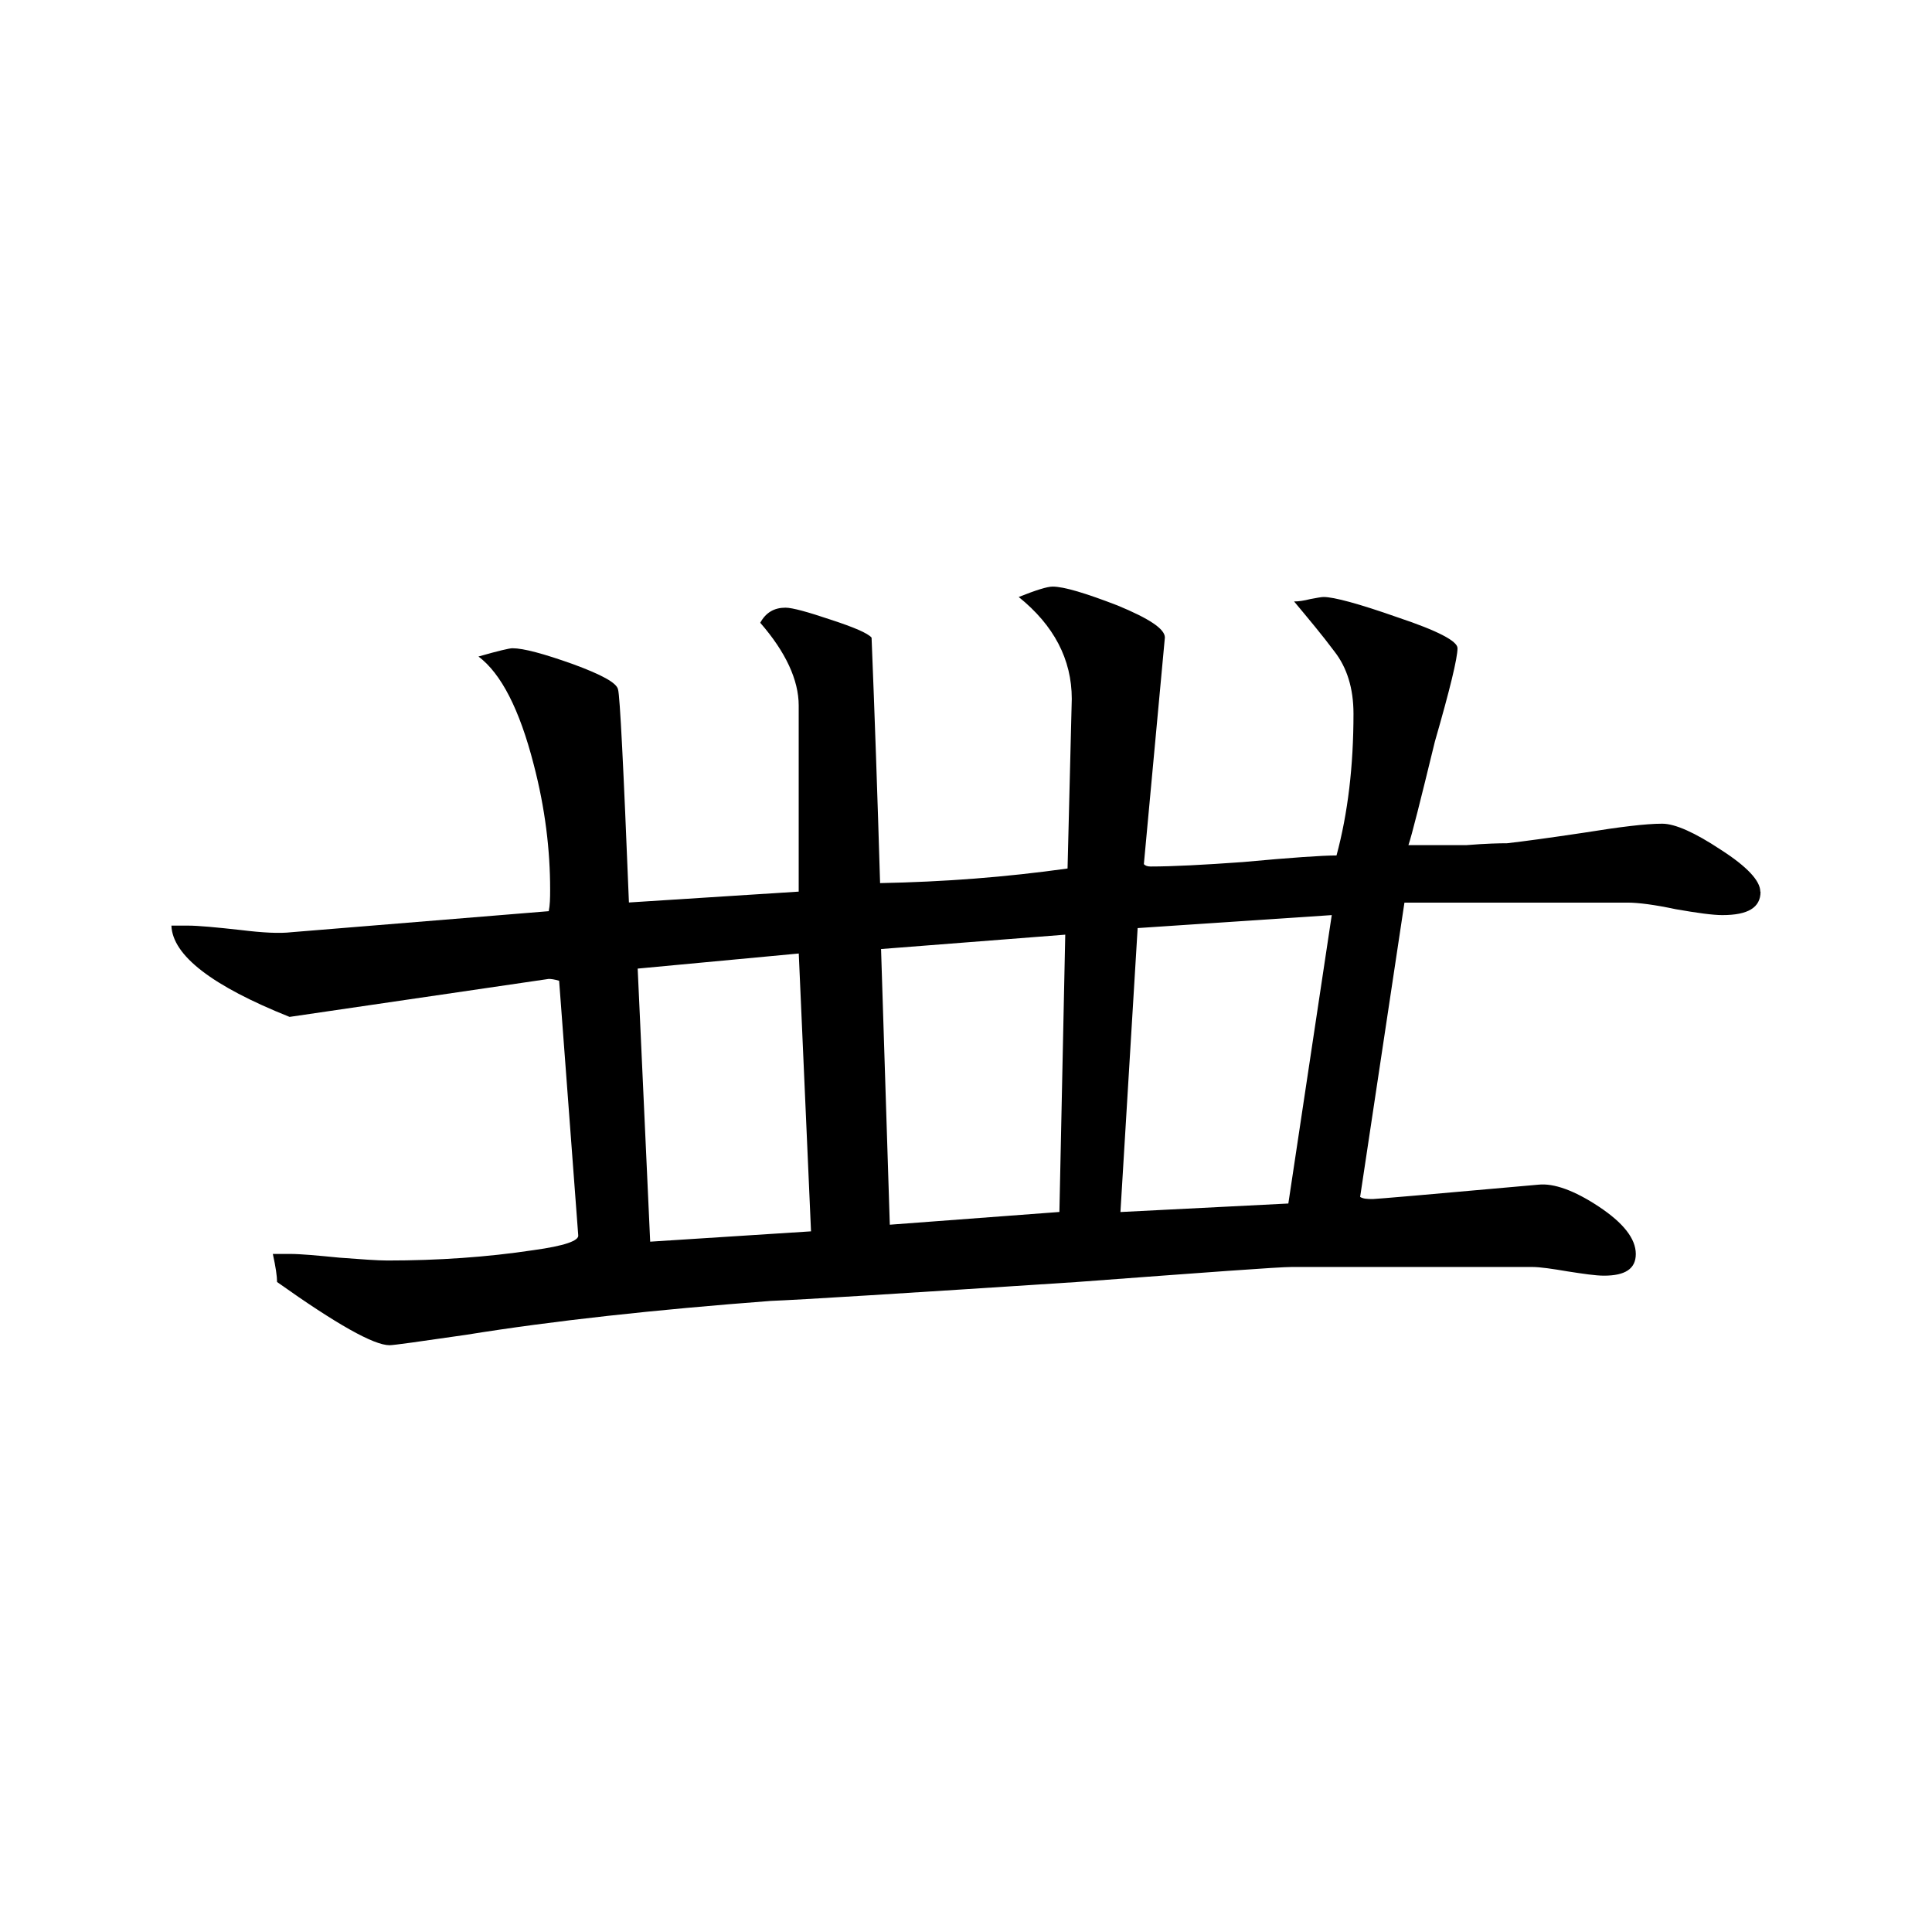
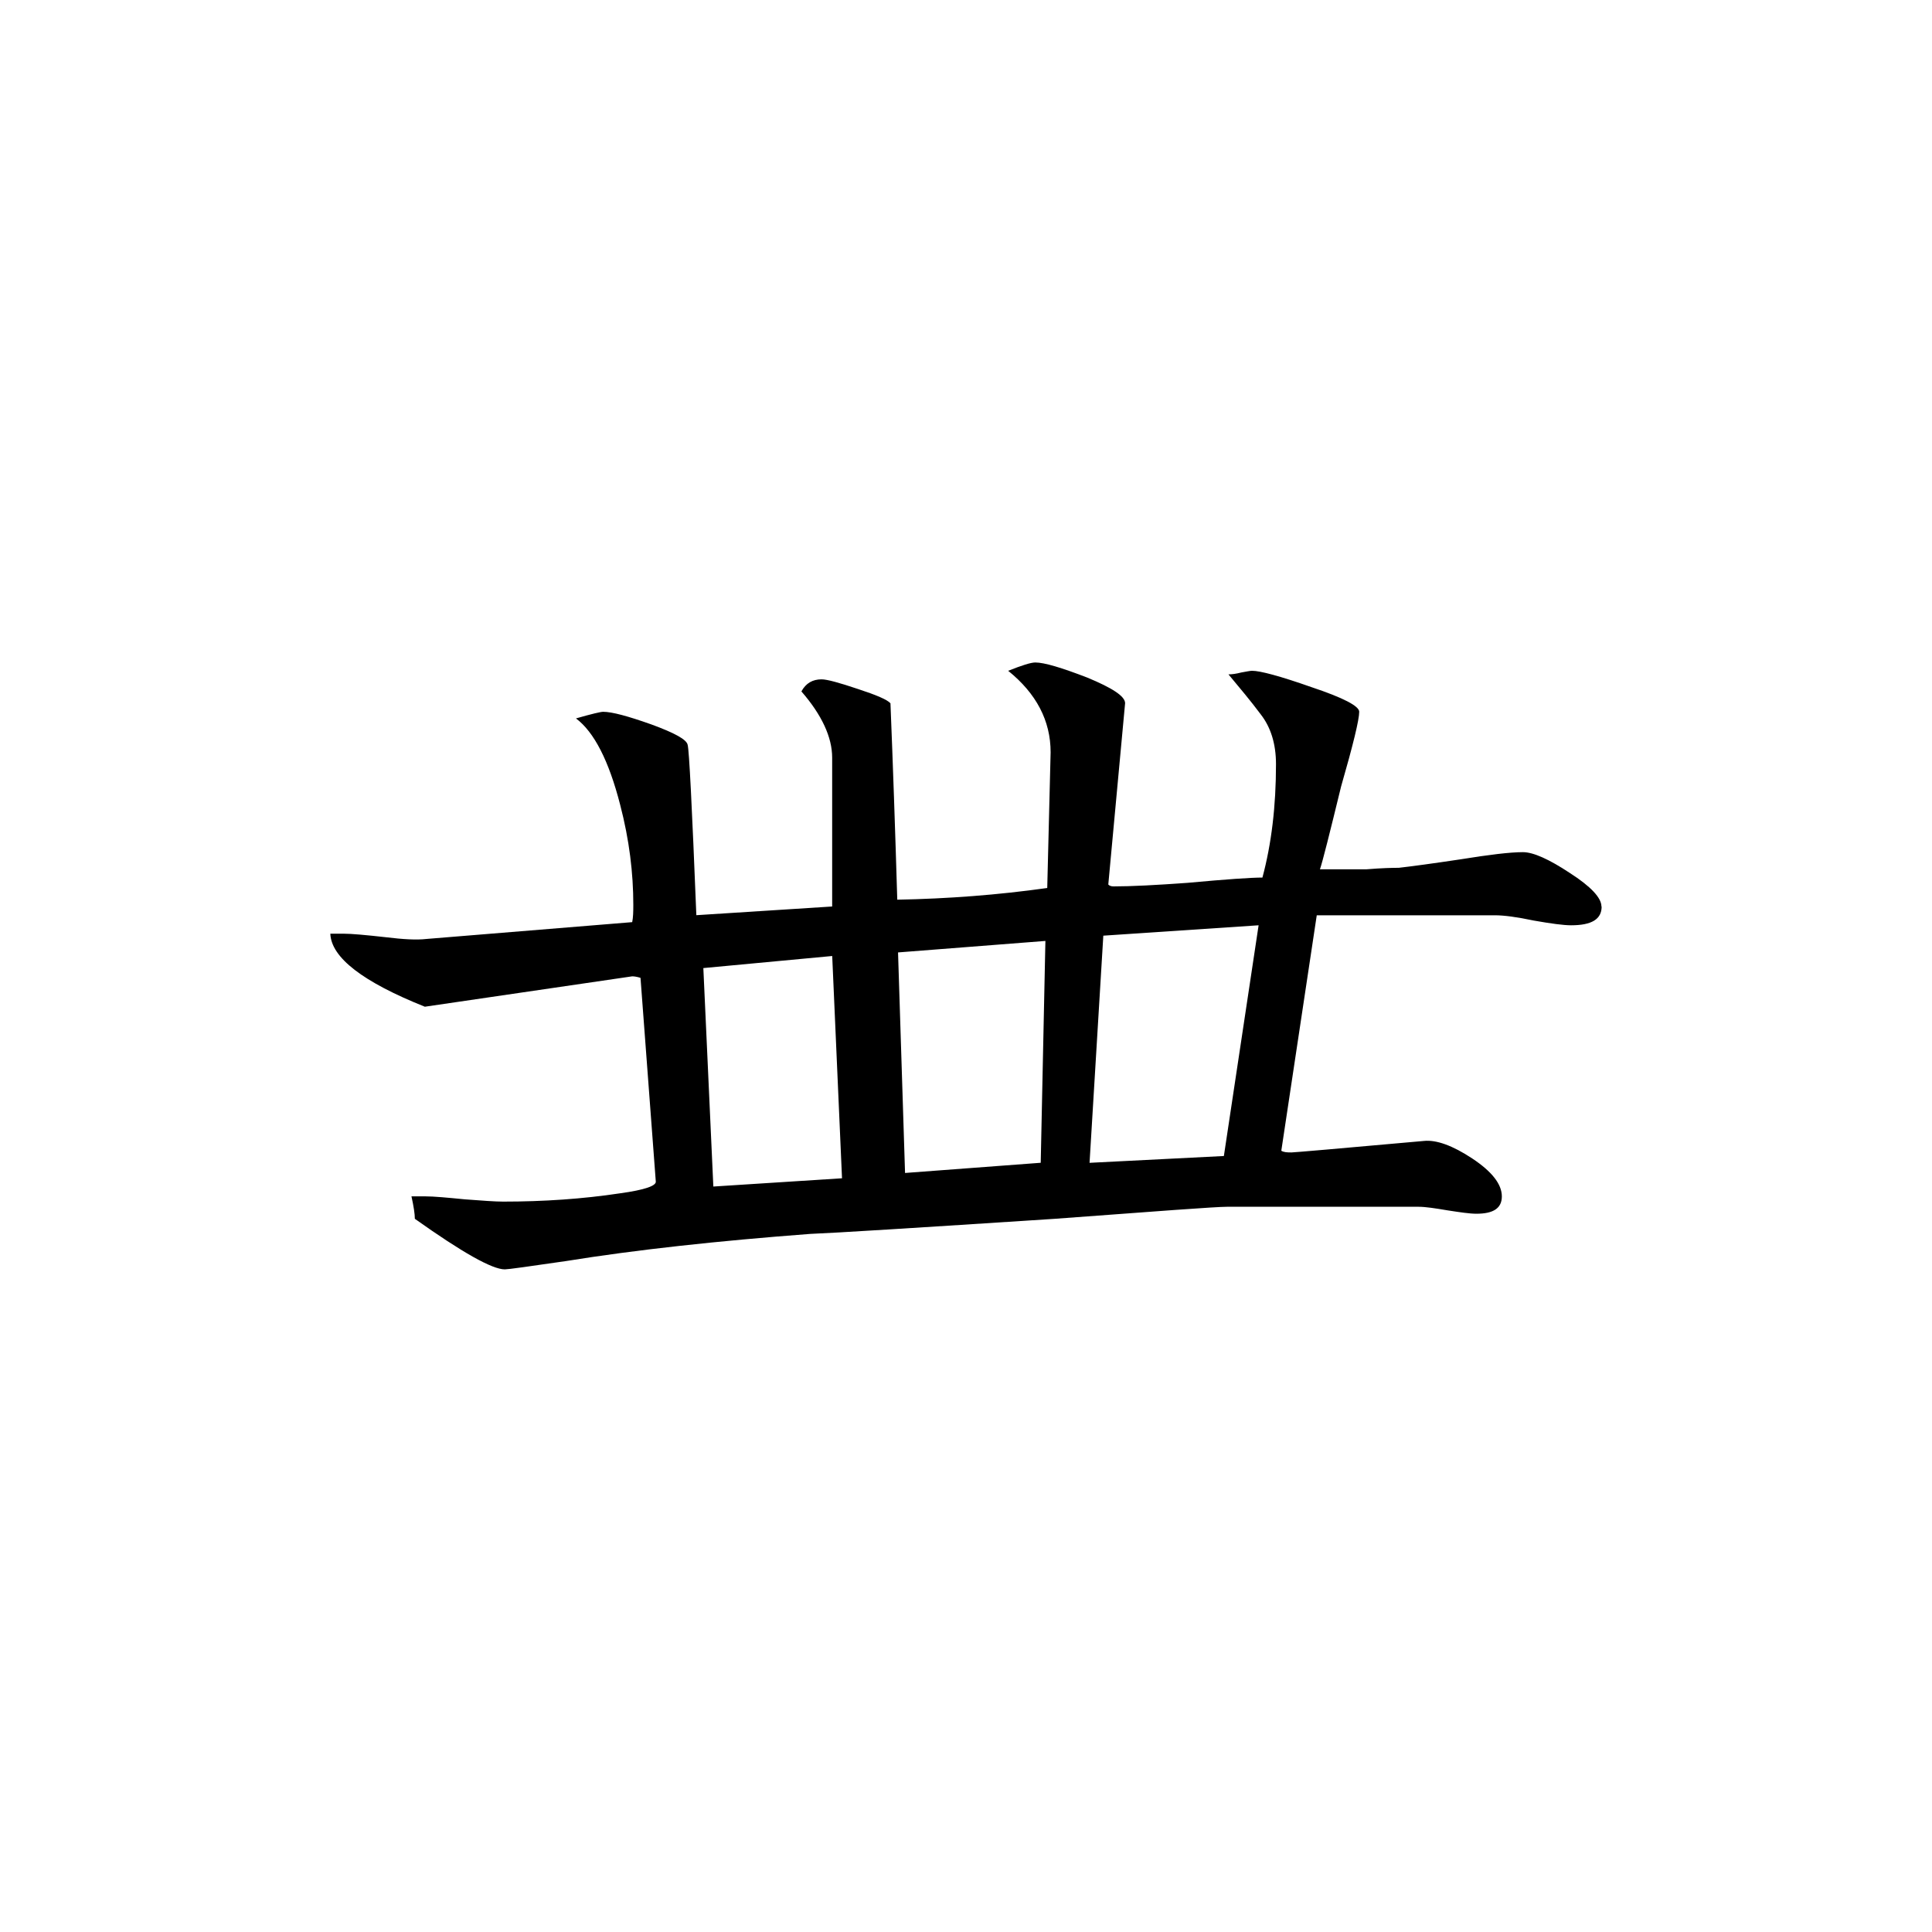
- <svg xmlns="http://www.w3.org/2000/svg" viewBox="4 4 32 32">
+ <svg xmlns="http://www.w3.org/2000/svg" viewBox="0 0 40 40">
  <path d="m33.16 18.77c0 .262-.207.387-.633.387-.156 0-.414-.035-.773-.098-.348-.074-.617-.109-.801-.109h-3.691l-.734 4.875c.051.031.113.035.211.035.047 0 .961-.078 2.742-.238.254-.027.594.094 1 .363s.613.531.613.785c0 .246-.176.359-.527.359-.141 0-.344-.031-.598-.07-.254-.043-.457-.074-.598-.074h-3.969c-.23 0-1.43.09-3.578.25-2.883.188-4.562.293-5.055.312-1.914.145-3.602.328-5.051.562-.777.113-1.199.172-1.266.172-.262 0-.879-.348-1.863-1.047 0-.098-.023-.25-.07-.465h.277c.191 0 .469.027.828.062.363.027.625.047.793.047.836 0 1.648-.055 2.422-.172.508-.07.758-.156.738-.25l-.316-4.211c-.074-.023-.133-.031-.172-.031l-4.293.629c-1.281-.512-1.938-1.016-1.957-1.512h.273c.168 0 .461.027.883.074.352.043.629.059.836.035l4.258-.348c.02-.098.023-.215.023-.359 0-.652-.082-1.344-.273-2.074-.234-.91-.539-1.504-.914-1.785.328-.094.512-.137.562-.137.184 0 .516.09 1 .262.48.176.73.312.75.422.031.105.09 1.277.18 3.527l2.812-.18v-3.082c0-.422-.215-.887-.637-1.371.094-.172.234-.25.418-.25.113 0 .367.07.75.199.383.125.613.223.676.297.051 1.262.098 2.621.141 4.066 1.051-.02 2.082-.098 3.105-.242.047-1.844.07-2.789.07-2.809 0-.656-.297-1.219-.879-1.688.285-.113.469-.172.562-.172.188 0 .547.109 1.074.312.52.215.785.387.785.531l-.348 3.754c.02.023.055.039.109.039.367 0 .883-.027 1.535-.074.801-.074 1.312-.109 1.547-.109.188-.699.281-1.48.281-2.348 0-.422-.109-.766-.316-1.031-.203-.273-.434-.547-.668-.828.074 0 .16-.012.266-.039.109-.02.184-.035.223-.035.168 0 .578.109 1.234.34.656.219.984.391.984.508 0 .164-.125.68-.375 1.547-.238.977-.383 1.555-.438 1.715h.961c.328-.027.551-.031.672-.031.273-.031.707-.09 1.281-.176.582-.094 1.016-.148 1.289-.148.215 0 .543.148.969.43.438.281.656.516.656.695zm-7.102.387-3.215.215-.285 4.703 2.781-.141zm-4.414.324-3.051.238.145 4.566 2.809-.211zm-4.211 4.914-.203-4.602-2.668.25.207 4.523zm0 0" />
</svg>
